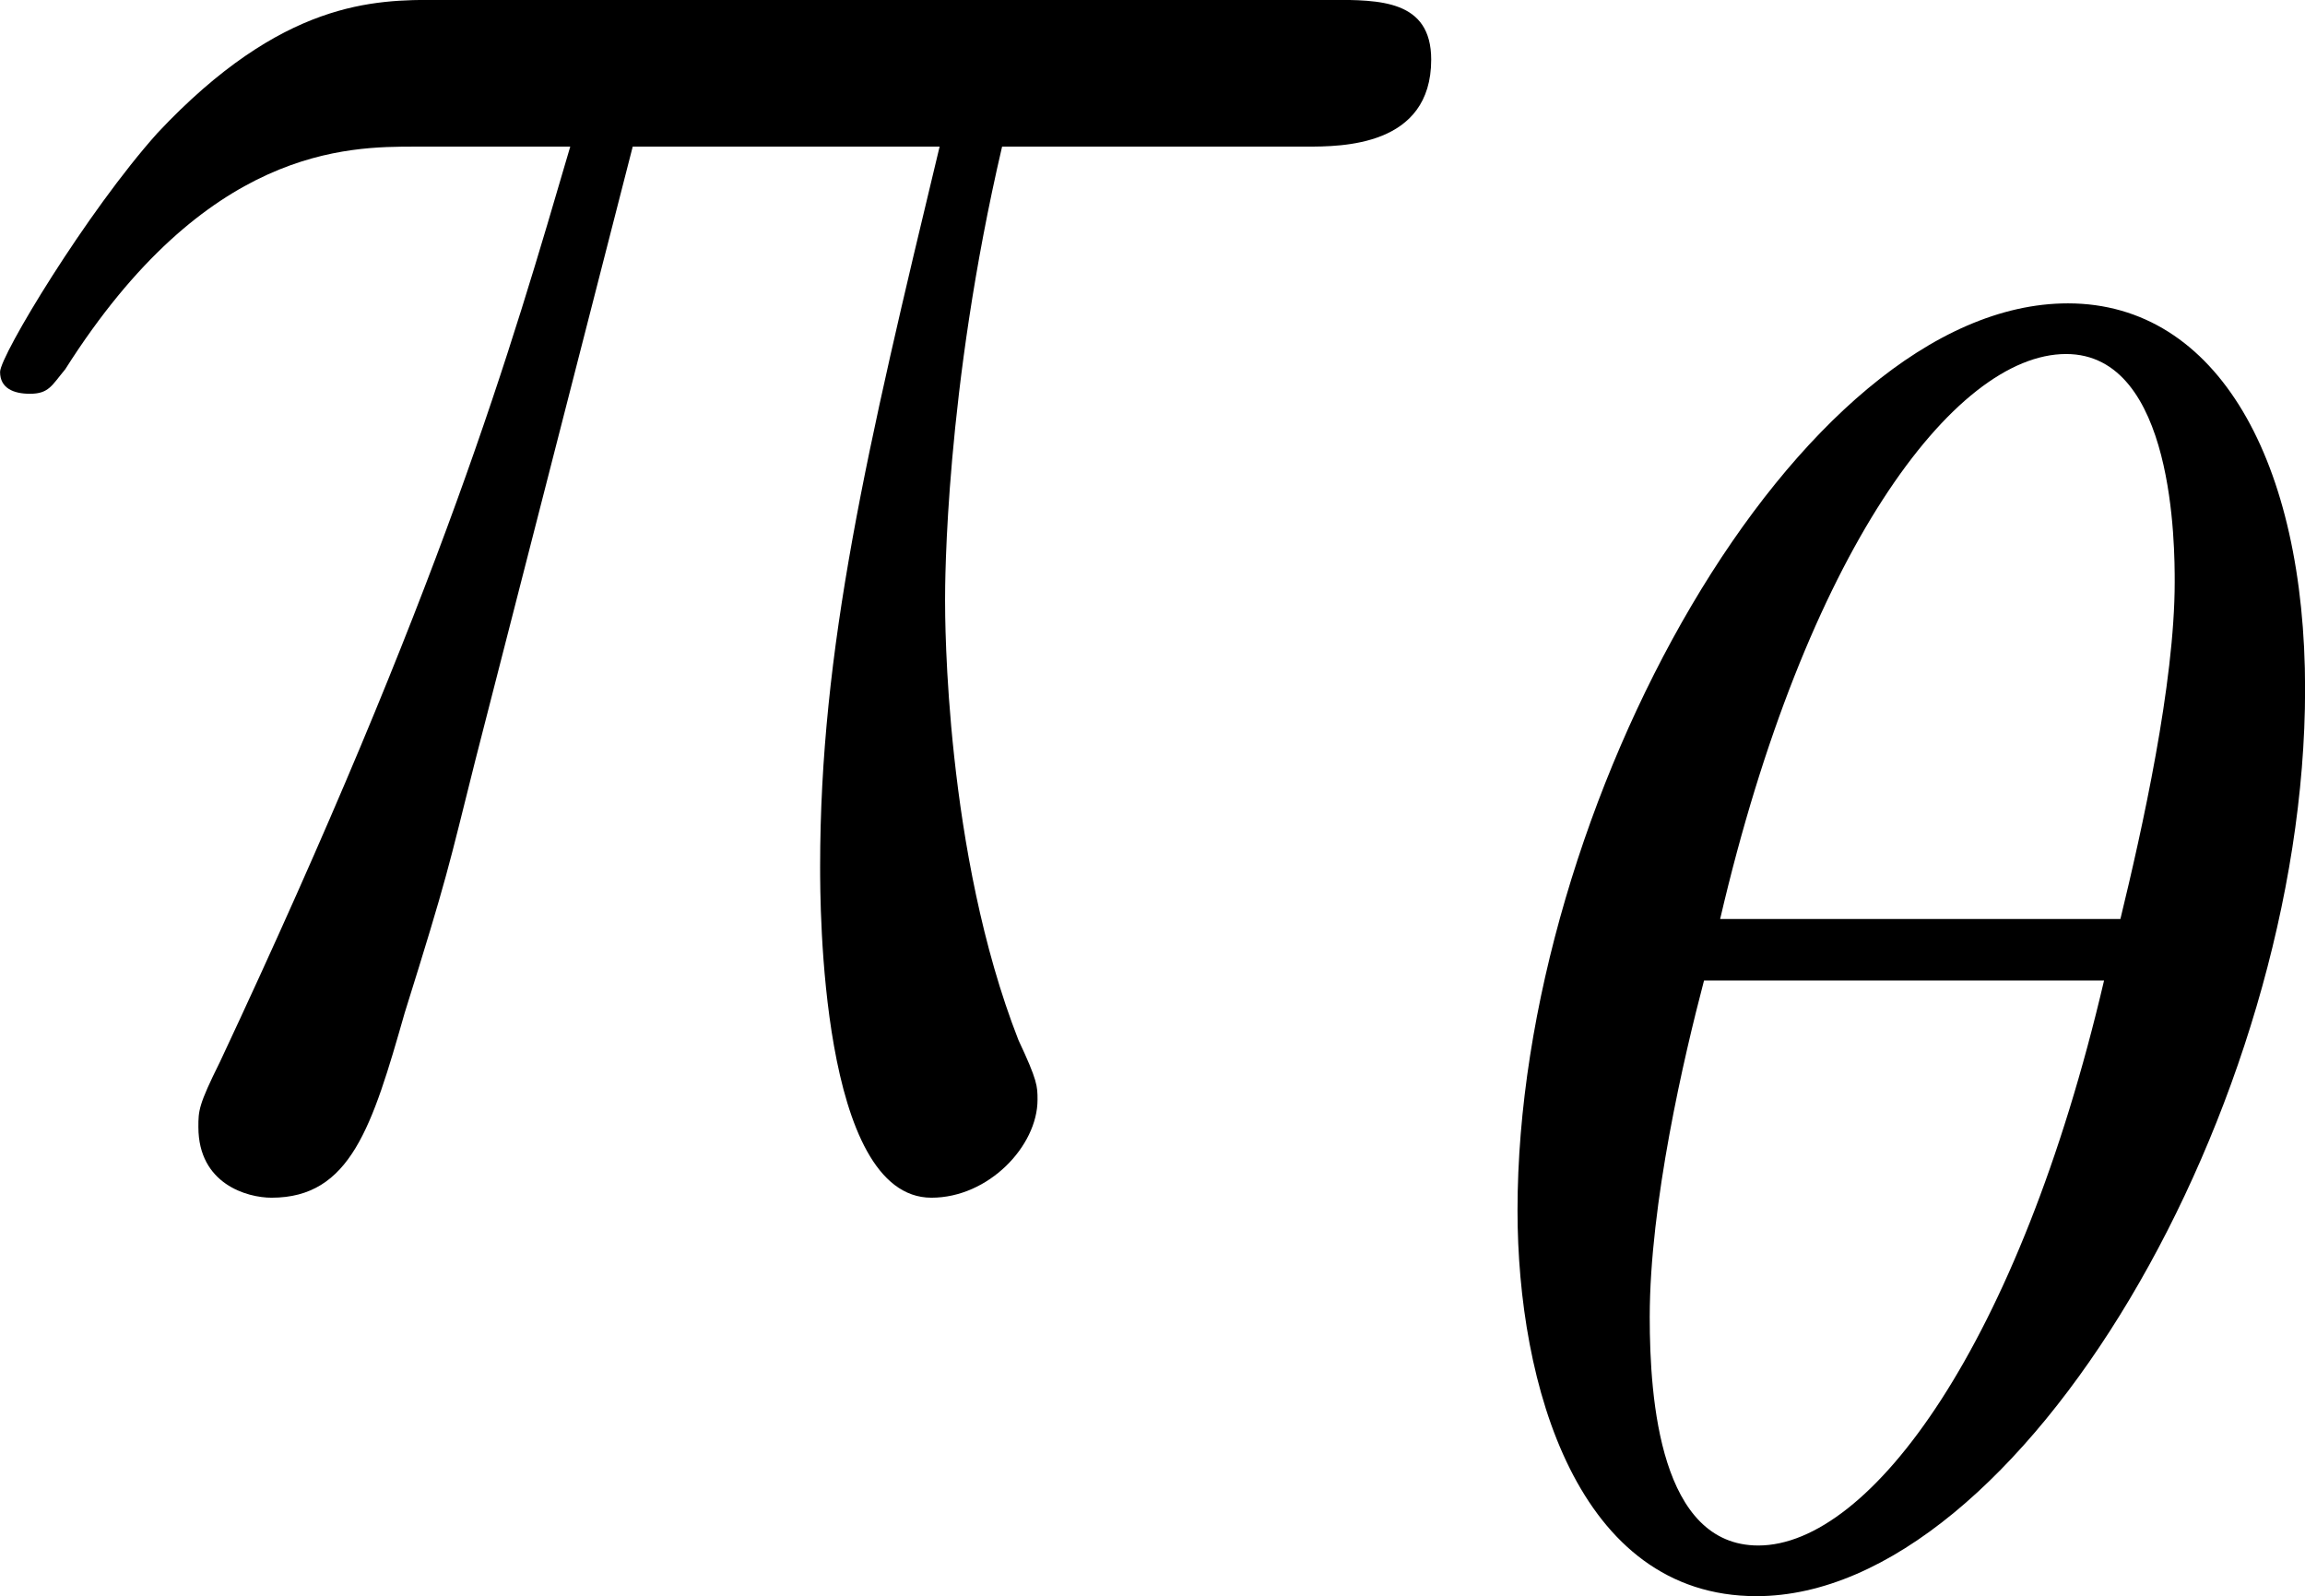
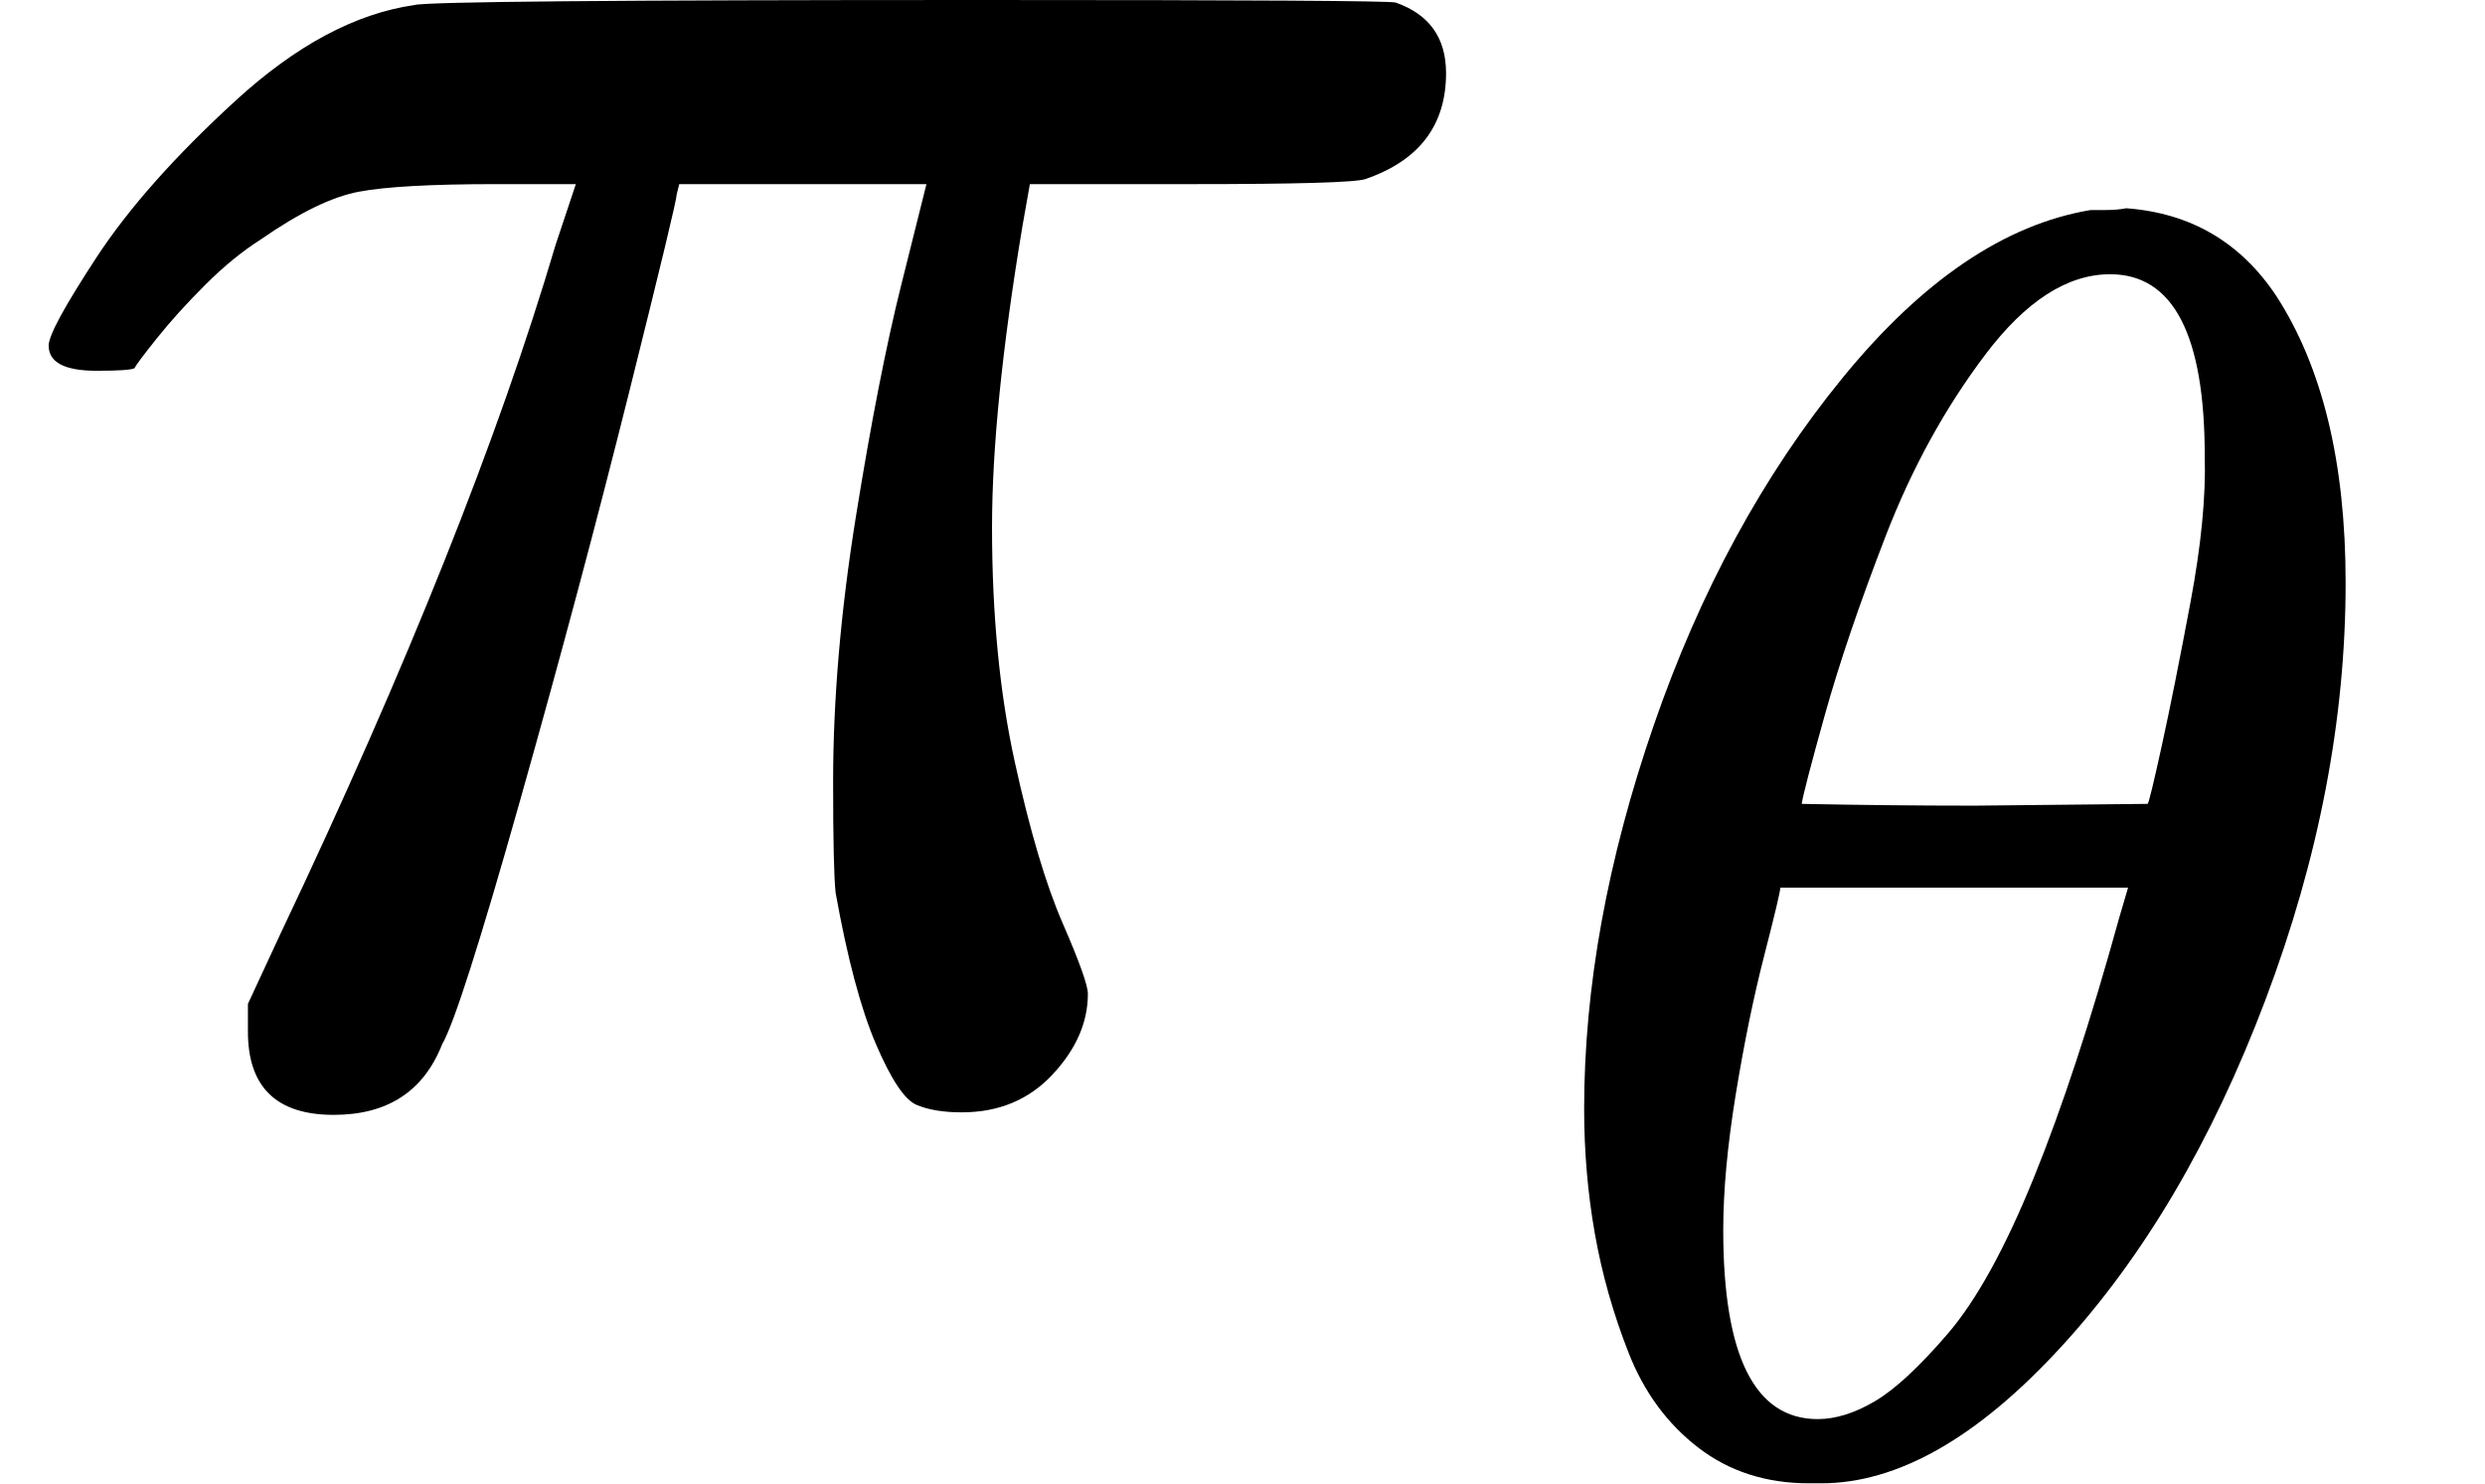
- <svg xmlns="http://www.w3.org/2000/svg" xmlns:xlink="http://www.w3.org/1999/xlink" version="1.1" width="11.466pt" height="7.939pt" viewBox="-.965 -.318 11.466 7.939">
-   <defs>
-     <path id="g0-18" d="M3.818-3.913C3.818-4.91 3.435-5.611 2.774-5.611C1.586-5.611 .351-3.395 .351-1.618C.351-.853 .614 .08 1.403 .08C2.566 .08 3.818-2.08 3.818-3.913ZM1.243-2.901C1.618-4.511 2.271-5.388 2.766-5.388C3.244-5.388 3.244-4.535 3.244-4.384C3.244-3.937 3.1-3.292 3.005-2.901H1.243ZM2.933-2.63C2.558-1.028 1.905-.143 1.411-.143C.98-.143 .933-.781 .933-1.148C.933-1.65 1.084-2.295 1.172-2.63H2.933Z" />
-     <path id="g1-25" d="M3.096-4.507H4.447C4.125-3.168 3.921-2.295 3.921-1.339C3.921-1.172 3.921 .12 4.411 .12C4.663 .12 4.878-.108 4.878-.311C4.878-.371 4.878-.395 4.794-.574C4.471-1.399 4.471-2.427 4.471-2.511C4.471-2.582 4.471-3.431 4.722-4.507H6.061C6.217-4.507 6.611-4.507 6.611-4.89C6.611-5.153 6.384-5.153 6.169-5.153H2.236C1.961-5.153 1.554-5.153 1.004-4.567C.693-4.22 .311-3.587 .311-3.515S.371-3.419 .442-3.419C.526-3.419 .538-3.455 .598-3.527C1.219-4.507 1.841-4.507 2.14-4.507H2.821C2.558-3.61 2.26-2.57 1.279-.478C1.184-.287 1.184-.263 1.184-.191C1.184 .06 1.399 .12 1.506 .12C1.853 .12 1.949-.191 2.092-.693C2.283-1.303 2.283-1.327 2.403-1.805L3.096-4.507Z" />
-   </defs>
-   <g id="page1" transform="matrix(1.13 0 0 1.13 -258.3504 -85.12064)">
-     <use x="227.464" y="80.199" xlink:href="#g1-25" />
-     <use x="234.104" y="81.993" xlink:href="#g0-18" />
+ <svg xmlns="http://www.w3.org/2000/svg" style="vertical-align: -0.355ex;" width="2.228ex" height="1.33ex" role="img" focusable="false" viewBox="0 -431 984.6 588.1">
+   <g stroke="currentColor" fill="currentColor" stroke-width="0" transform="scale(1,-1)">
+     <g data-mml-node="math">
+       <g data-mml-node="msub">
+         <g data-mml-node="mi">
+           <path data-c="1D70B" d="M132 -11Q98 -11 98 22V33L111 61Q186 219 220 334L228 358H196Q158 358 142 355T103 336Q92 329 81 318T62 297T53 285Q51 284 38 284Q19 284 19 294Q19 300 38 329T93 391T164 429Q171 431 389 431Q549 431 553 430Q573 423 573 402Q573 371 541 360Q535 358 472 358H408L405 341Q393 269 393 222Q393 170 402 129T421 65T431 37Q431 20 417 5T381 -10Q370 -10 363 -7T347 17T331 77Q330 86 330 121Q330 170 339 226T357 318T367 358H269L268 354Q268 351 249 275T206 114T175 17Q164 -11 132 -11Z" />
+         </g>
+         <g data-mml-node="mi" transform="translate(603,-150) scale(0.707)">
+           <path data-c="1D703" d="M35 200Q35 302 74 415T180 610T319 704Q320 704 327 704T339 705Q393 701 423 656Q462 596 462 495Q462 380 417 261T302 66T168 -10H161Q125 -10 99 10T60 63T41 130T35 200ZM383 566Q383 668 330 668Q294 668 260 623T204 521T170 421T157 371Q206 370 254 370L351 371Q352 372 359 404T375 484T383 566ZM113 132Q113 26 166 26Q181 26 198 36T239 74T287 161T335 307L340 324H145Q145 321 136 286T120 208T113 132Z" />
+         </g>
+       </g>
+     </g>
  </g>
</svg>
